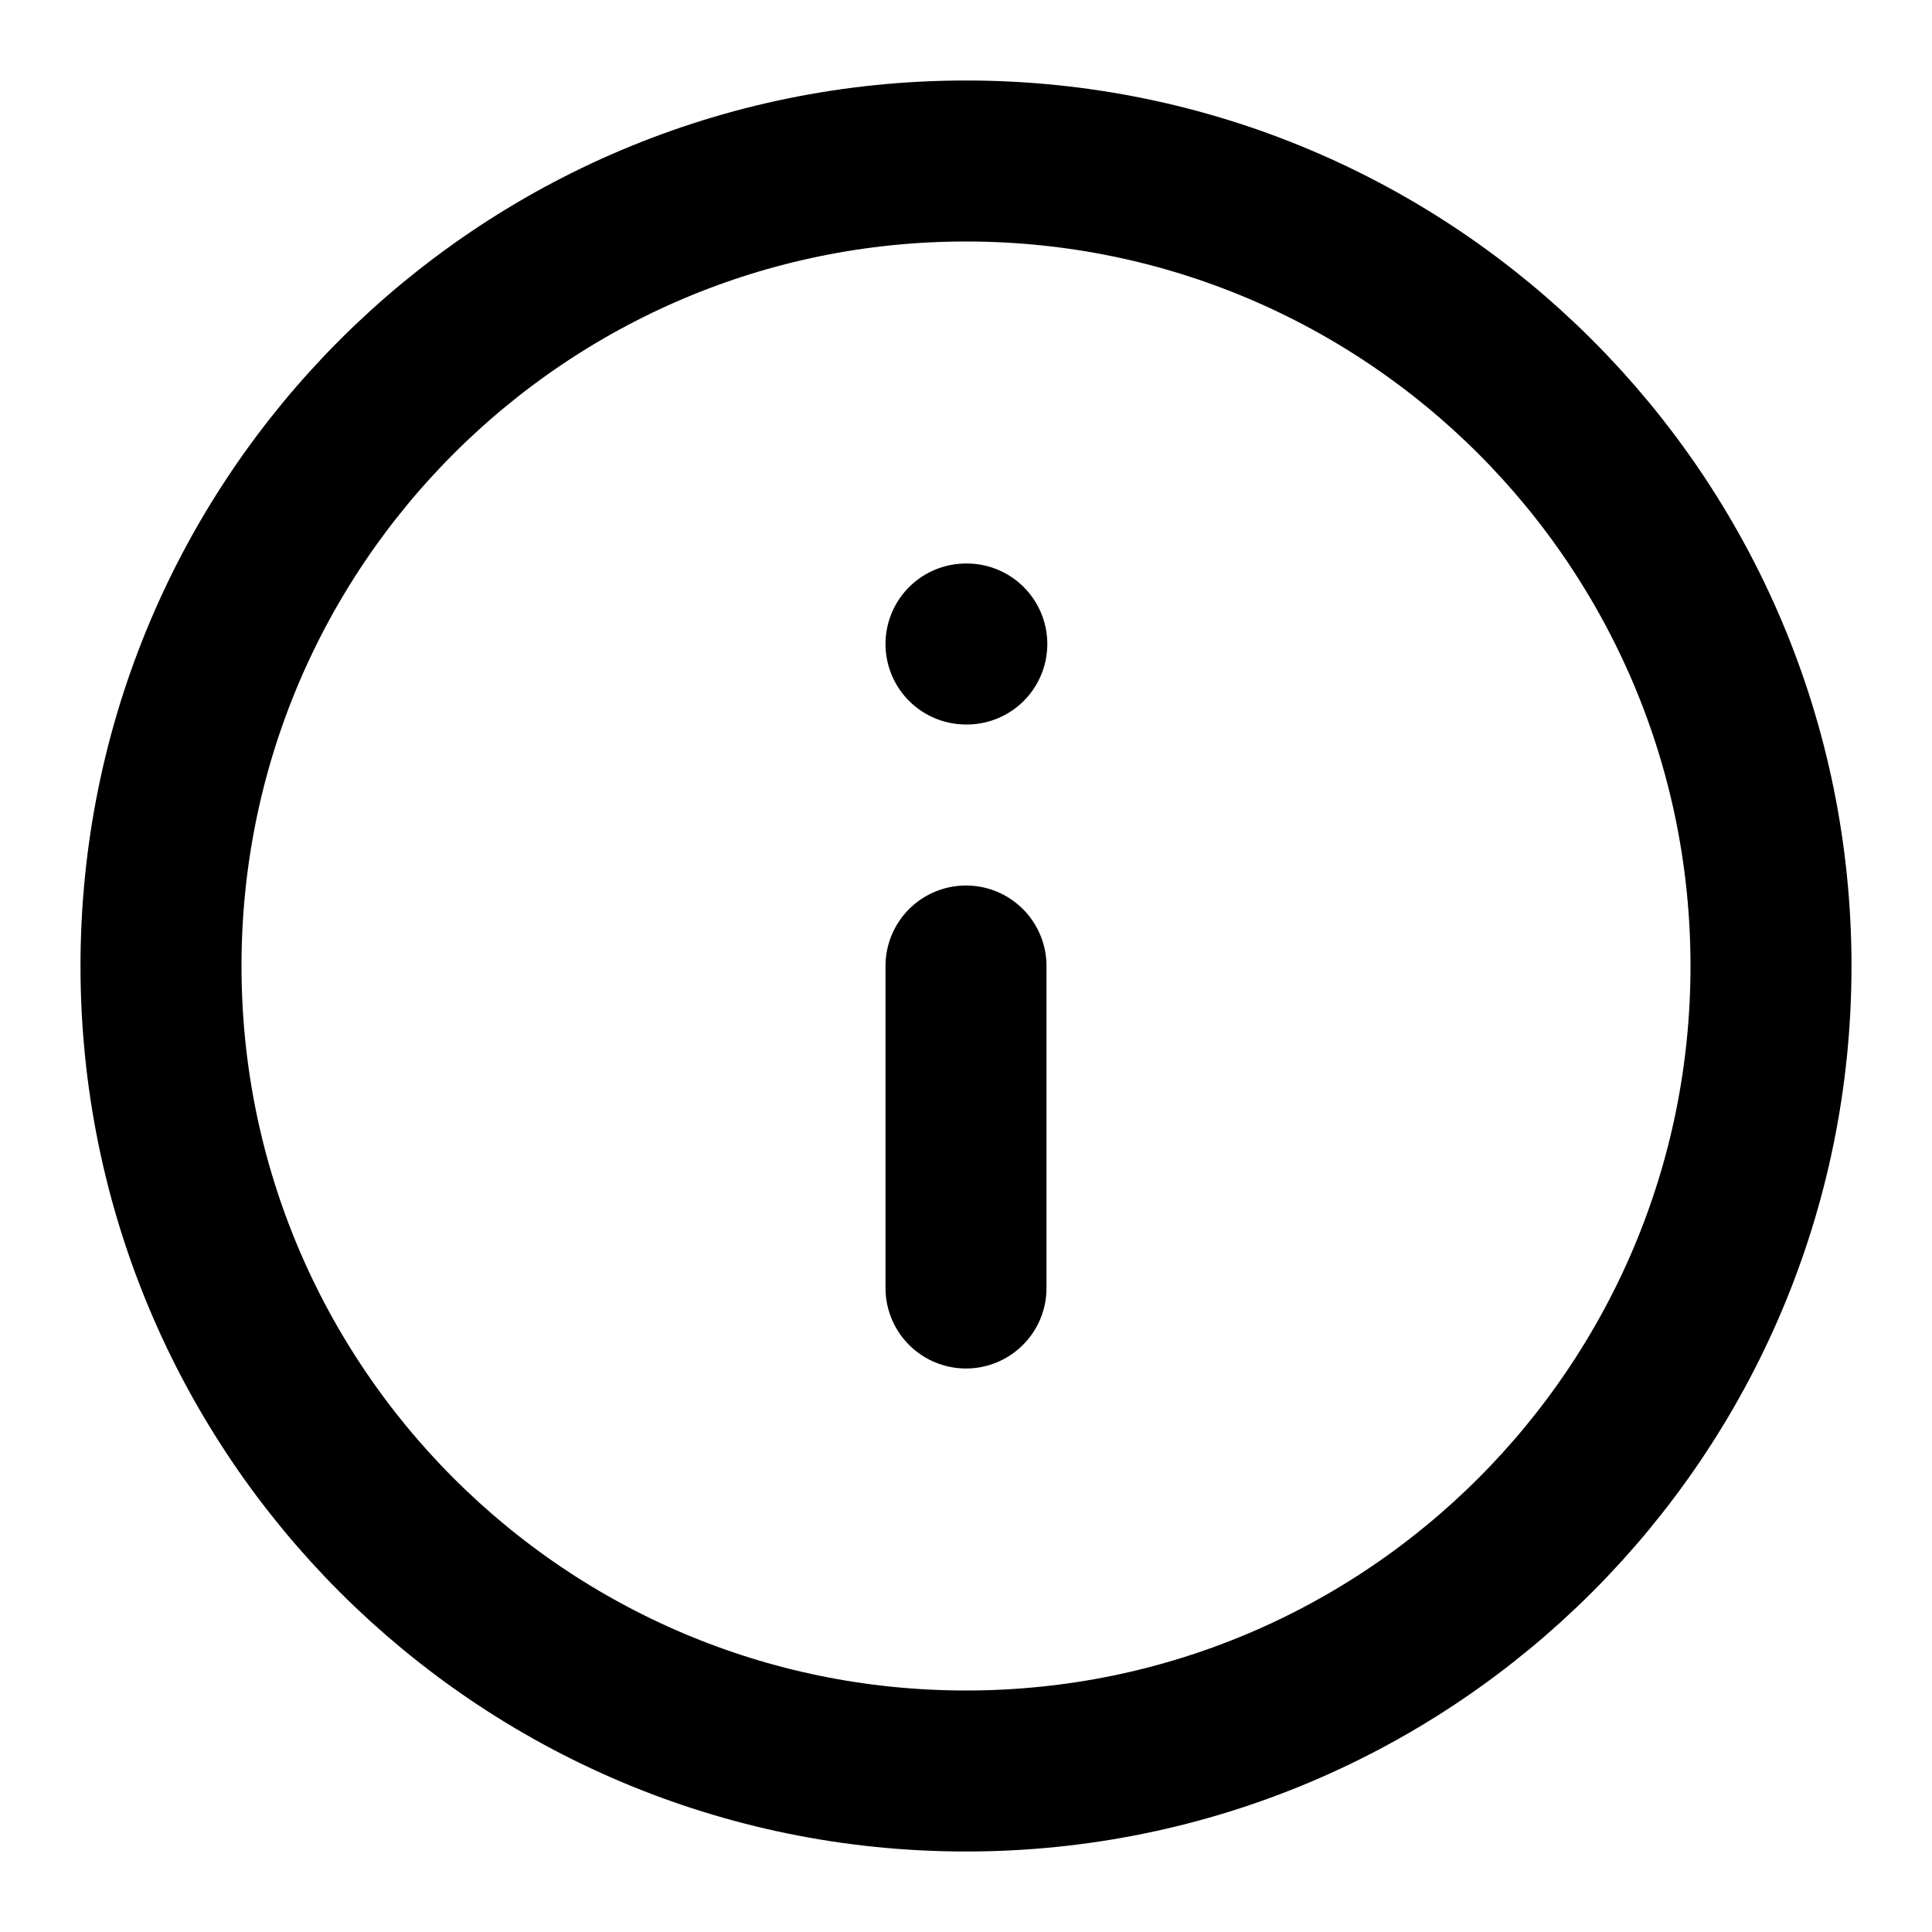
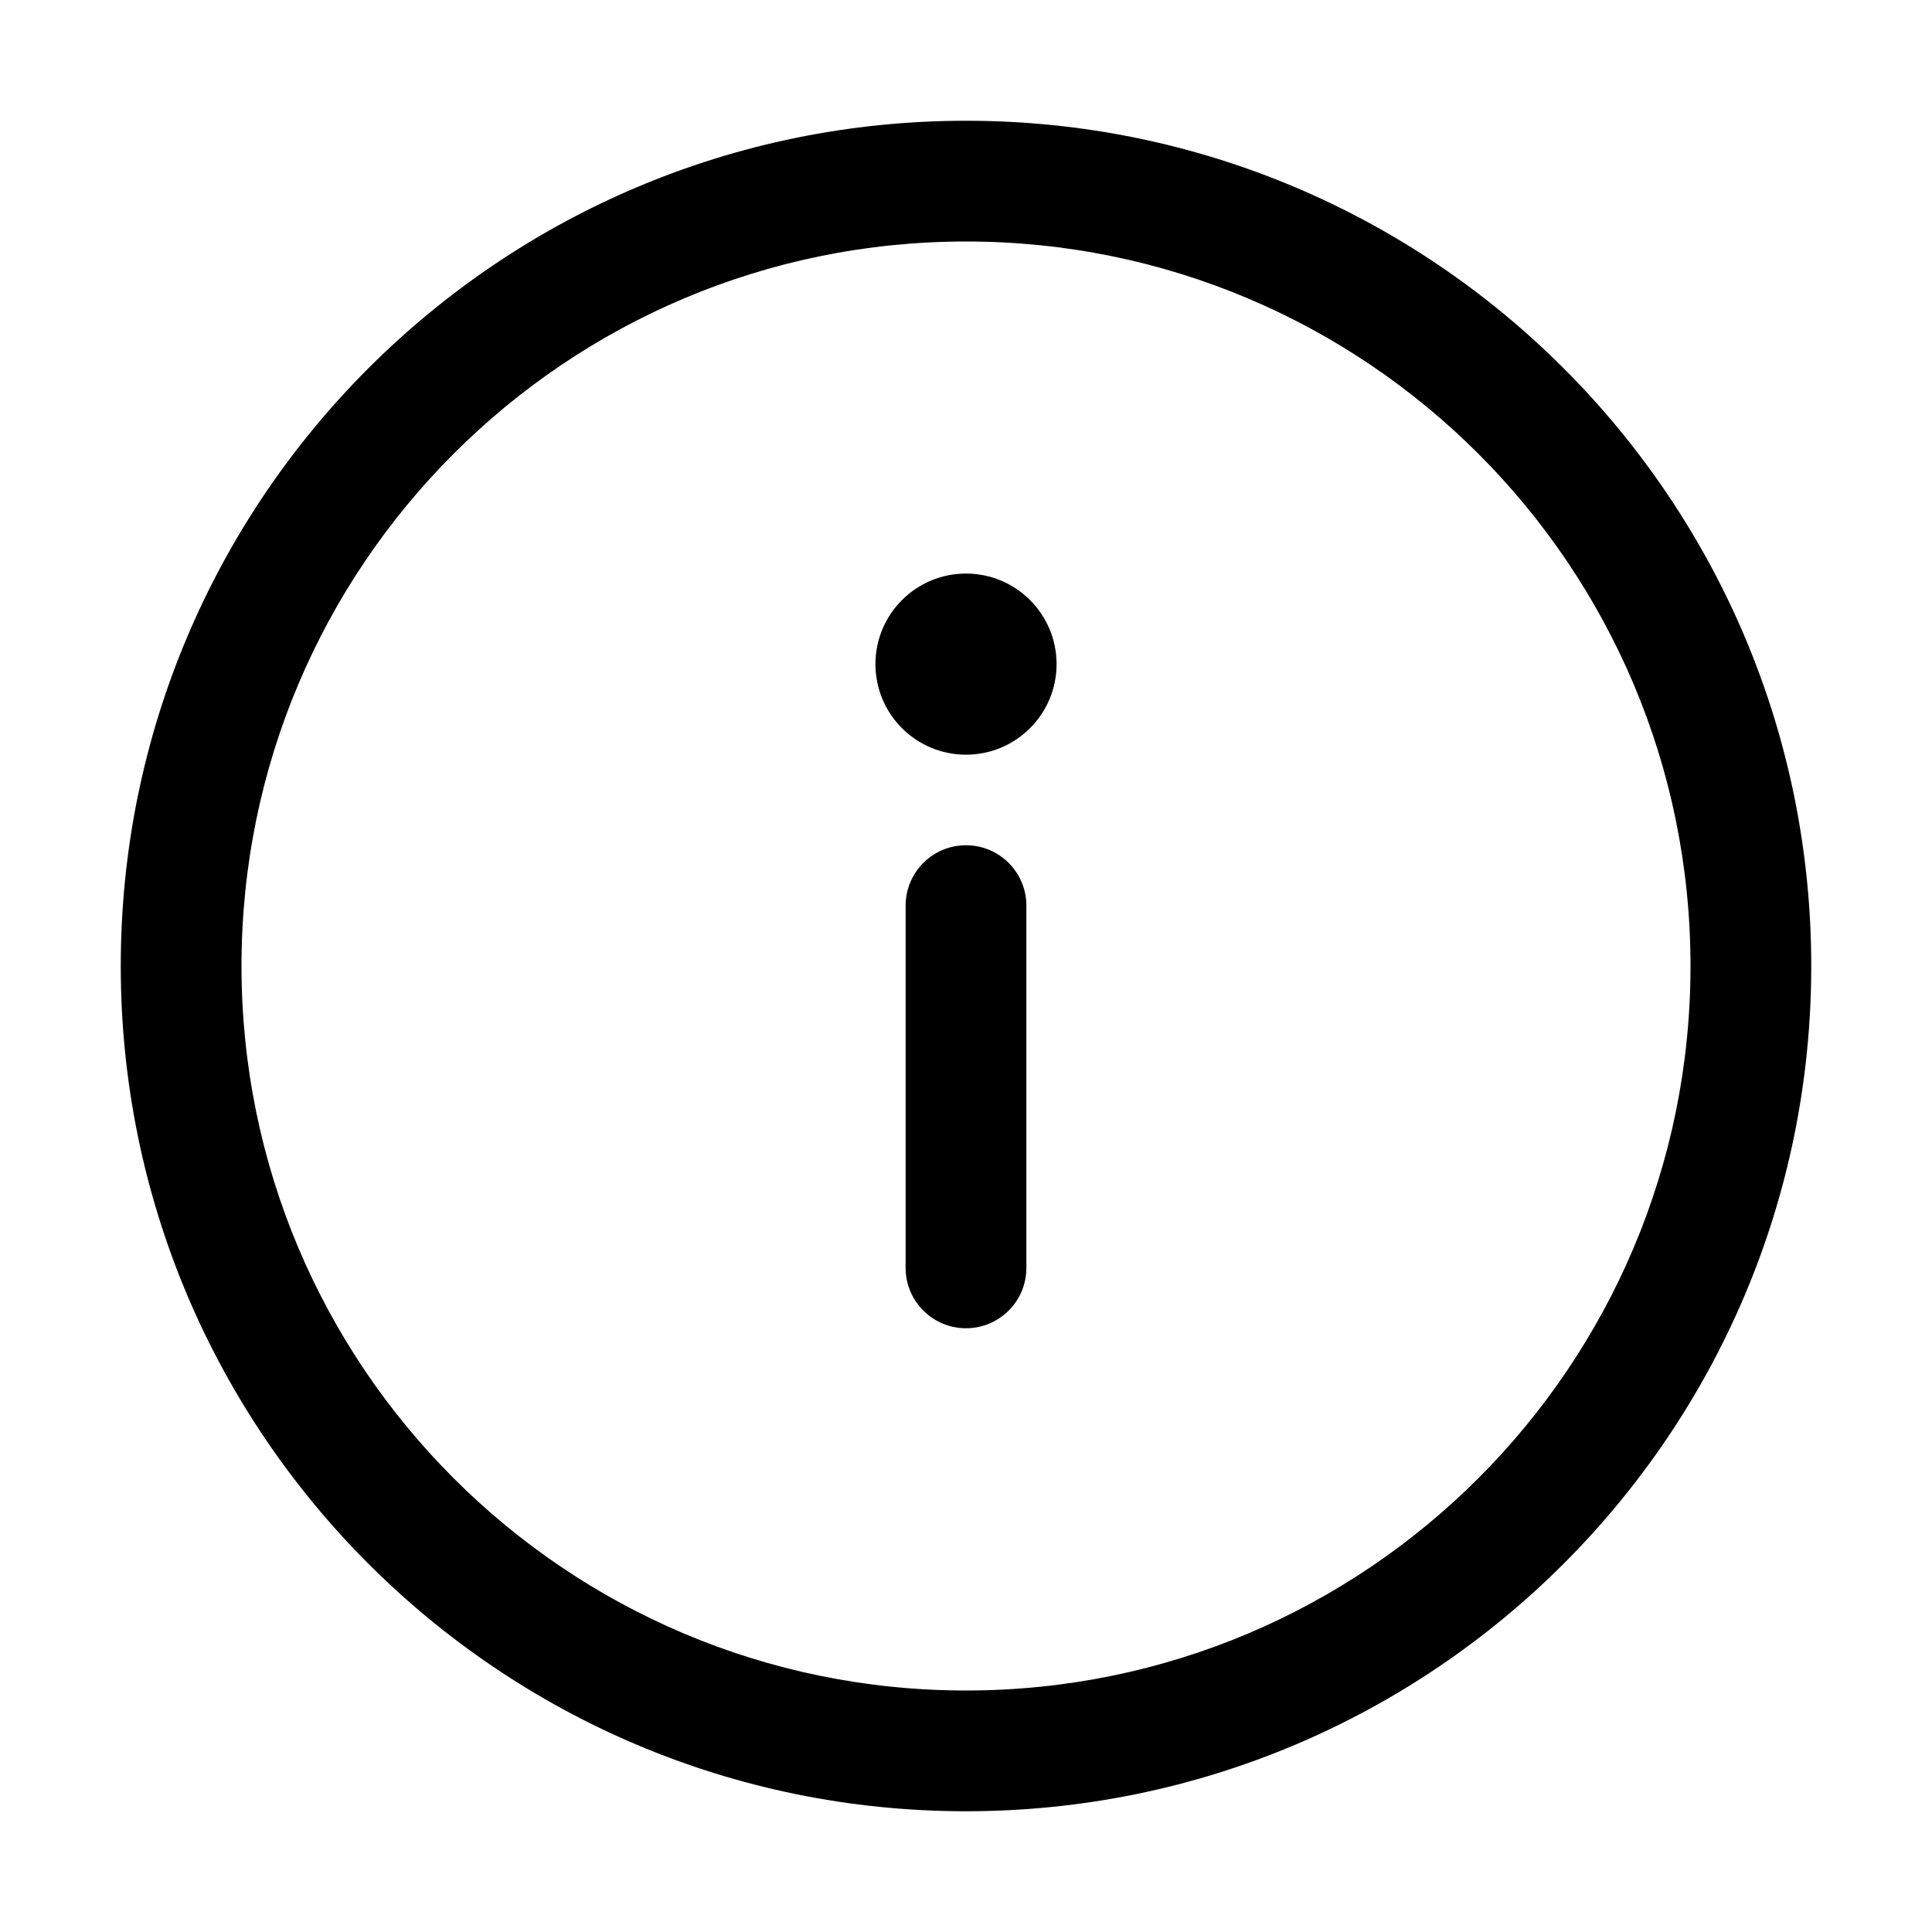
- <svg xmlns="http://www.w3.org/2000/svg" width="24" height="24" viewBox="0 0 24 24">
-   <g fill="none" stroke="currentColor" stroke-linecap="round" stroke-linejoin="round" stroke-width="2">
-     <circle cx="12" cy="12" r="10" />
-     <path d="M12 16v-4m0-4h.01" />
-   </g>
+ <svg xmlns="http://www.w3.org/2000/svg" width="16" height="16" viewBox="0 0 16 16">
+   <path d="M8.5 7.5a.5.5 0 1 0-1 0v3a.5.5 0 0 0 1 0zm.25-2a.75.75 0 1 1-1.5 0 .75.75 0 0 1 1.5 0M8 1a7 7 0 1 0 0 14A7 7 0 0 0 8 1M2 8a6 6 0 1 1 12 0A6 6 0 0 1 2 8" />
</svg>
